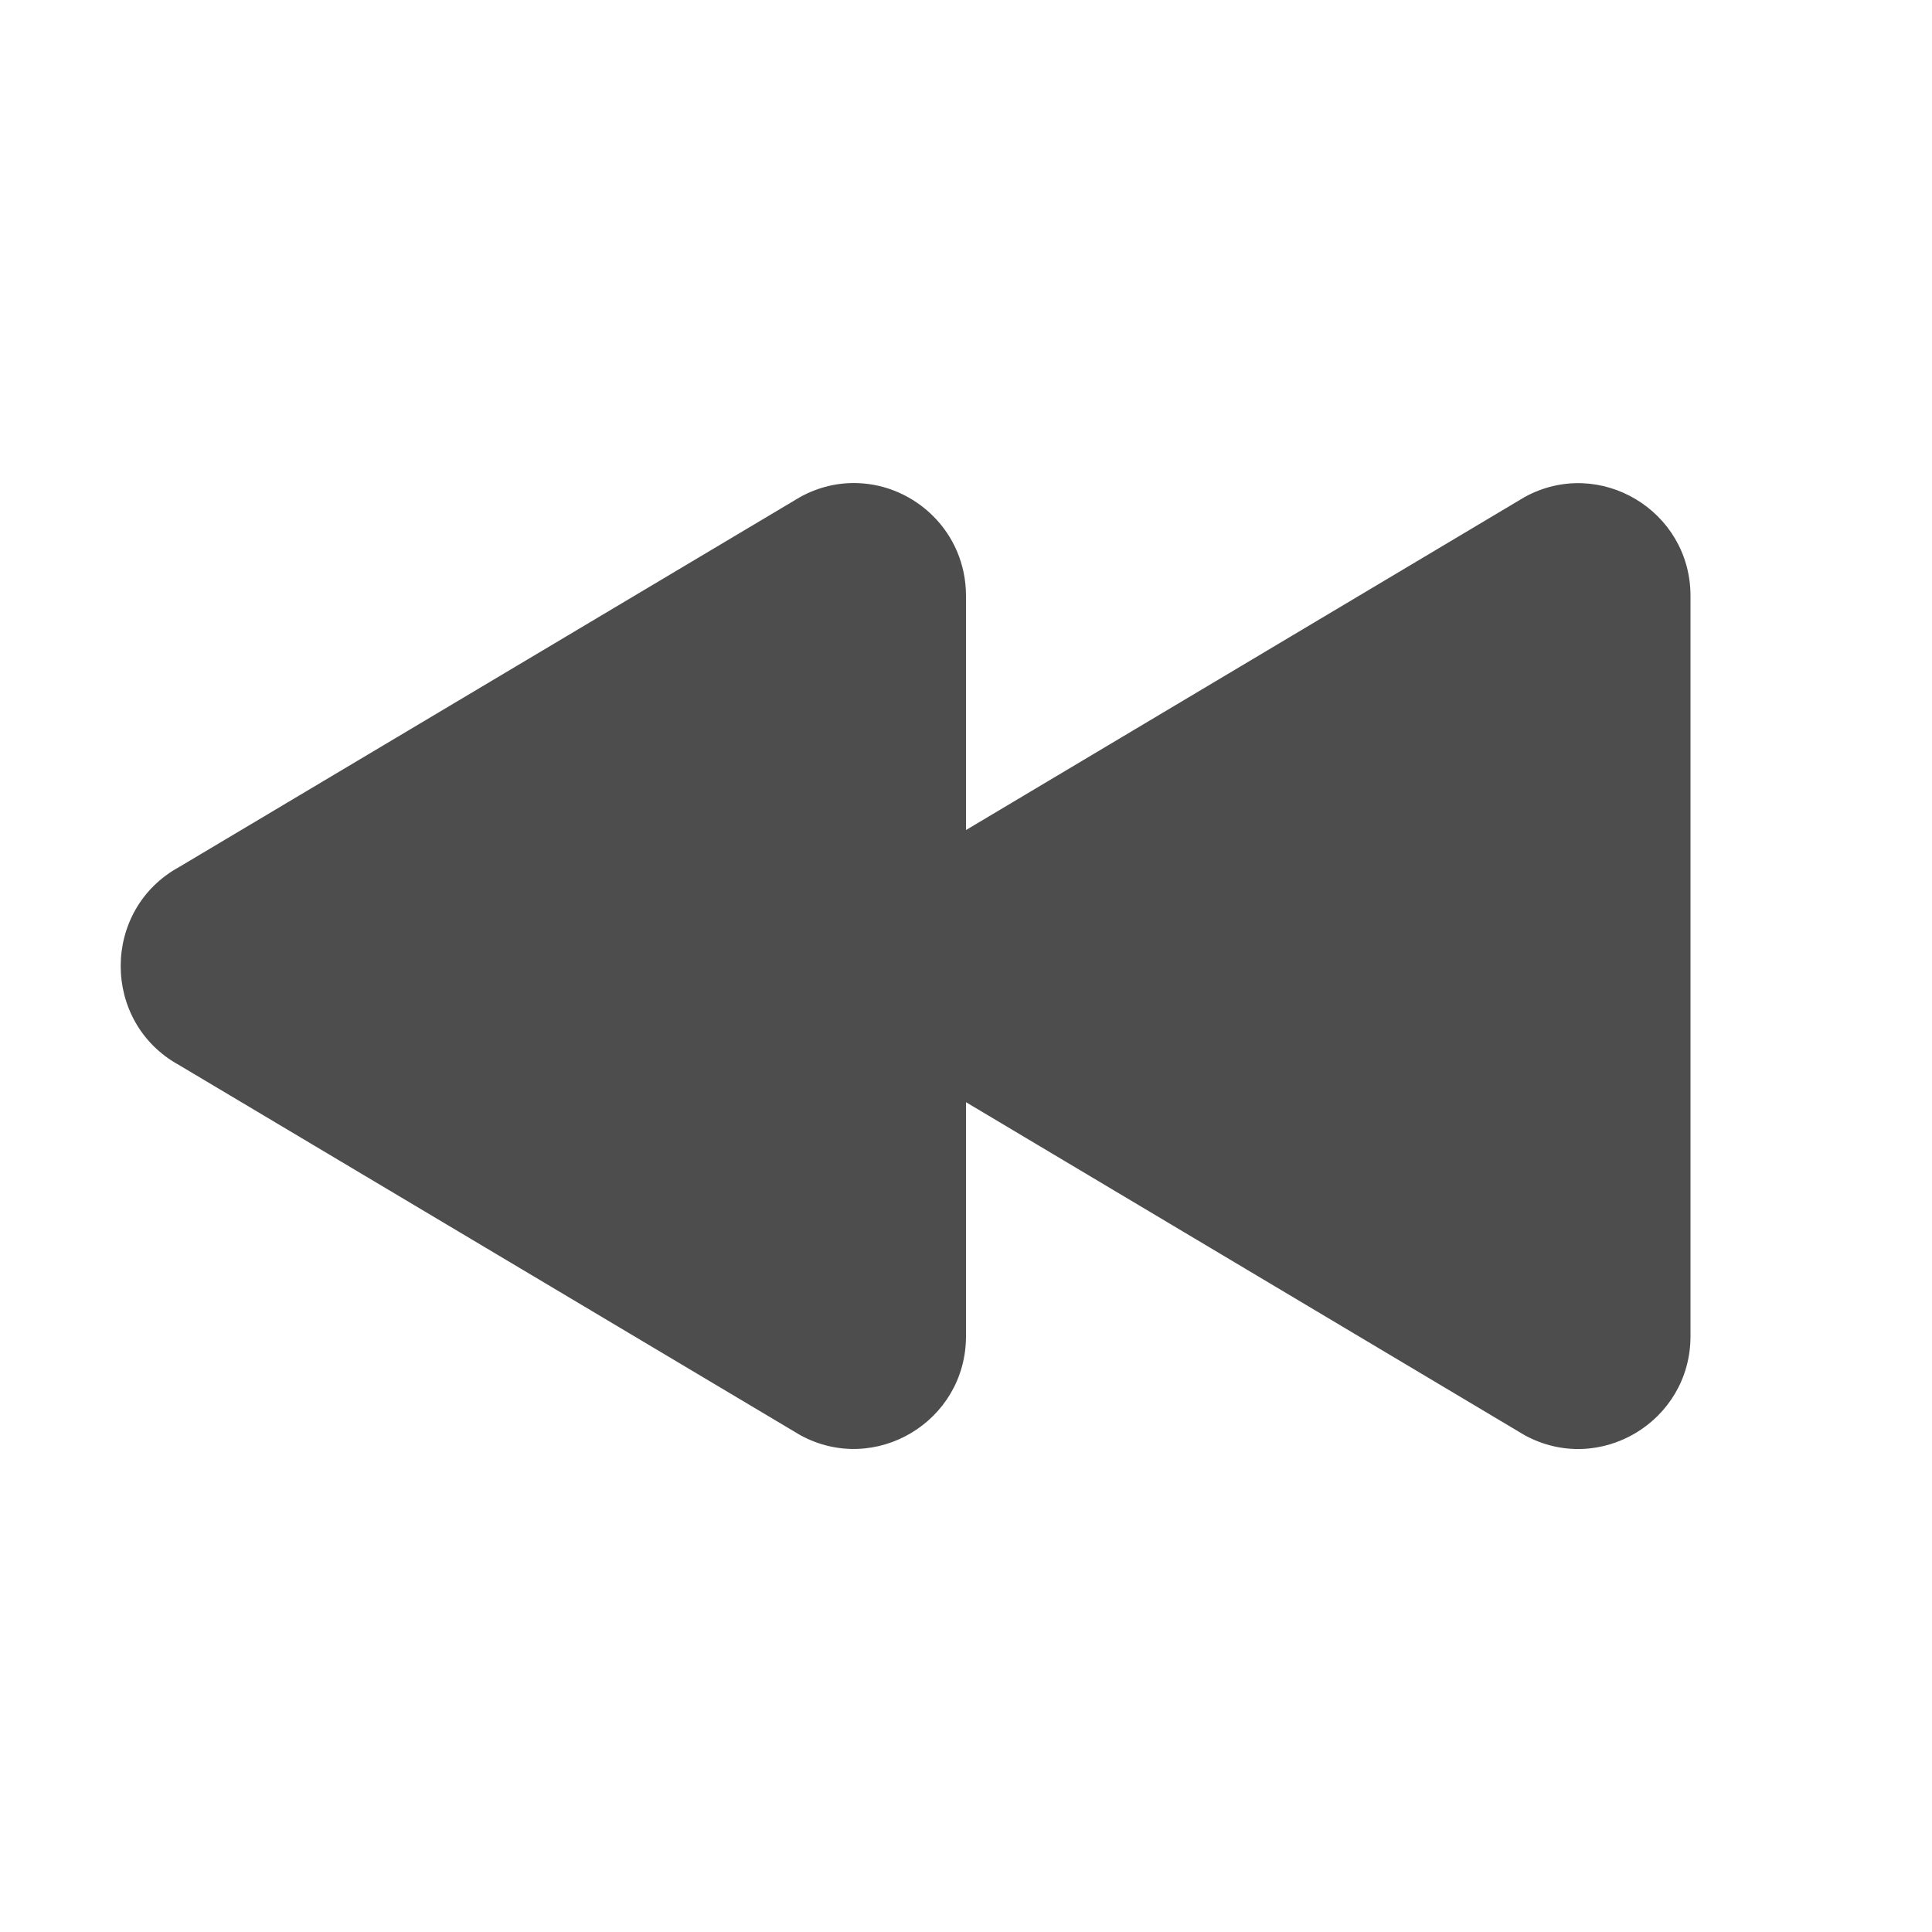
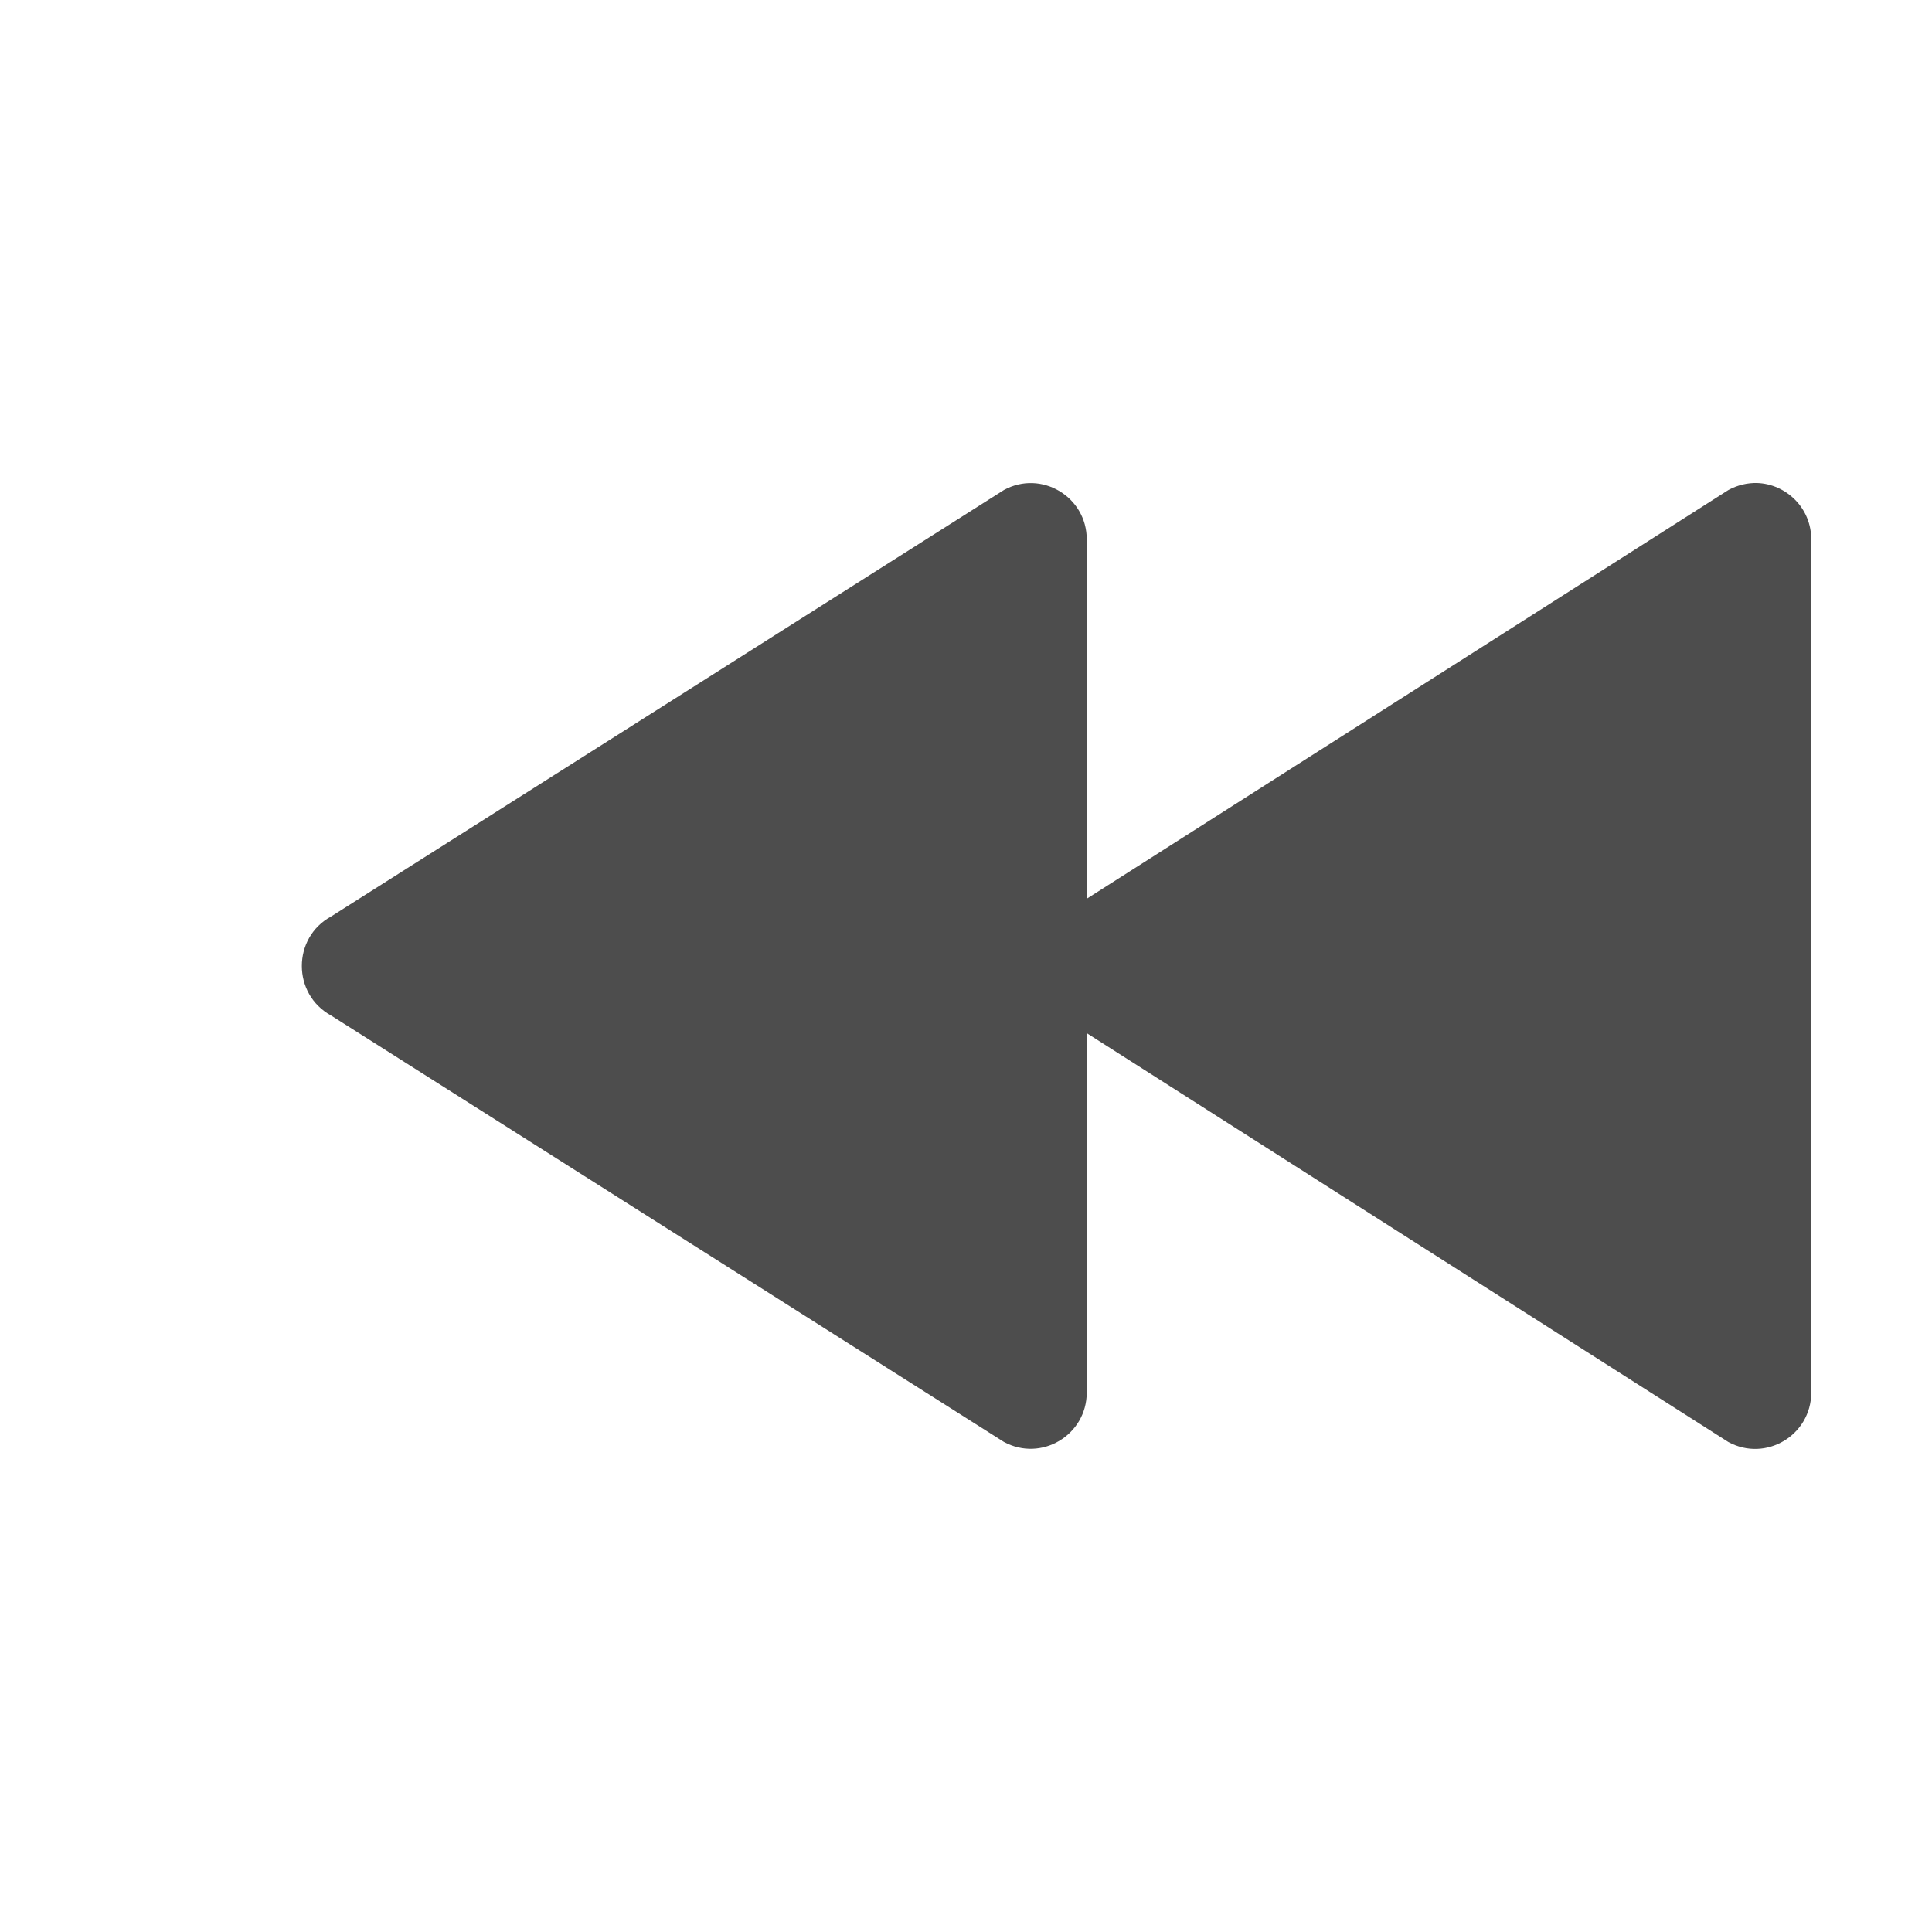
<svg xmlns="http://www.w3.org/2000/svg" width="16" height="16" viewBox="0 0 16 16" version="1.1" id="svg5">
  <defs id="defs2">
    <style id="current-color-scheme" type="text/css">
         .ColorScheme-Text { color:#4d4d4d; }
        </style>
  </defs>
-   <path id="path924" style="fill:currentColor;fill-opacity:1;stroke-width:1.493;stroke-linecap:round;stroke-linejoin:round;stroke-miterlimit:1" class="ColorScheme-Text" d="M 7.104,4.001 C 6.946,3.995 6.781,4.031 6.627,4.116 L 1.484,7.18 c -0.646,0.354 -0.646,1.287 0,1.641 L 6.627,11.885 C 7.245,12.223 7.999,11.774 8,11.067 V 9.128 l 4.627,2.758 C 13.245,12.223 13.999,11.774 14,11.067 V 4.934 C 13.999,4.227 13.245,3.778 12.627,4.116 L 8,6.874 V 4.934 C 7.999,4.404 7.576,4.017 7.104,4.001 Z" />
+   <path id="path924" style="fill:currentColor;fill-opacity:1;stroke-width:0.746;stroke-linecap:round;stroke-linejoin:round;stroke-miterlimit:1" class="ColorScheme-Text" d="m 14.552,4 c 0.236,0.008 0.448,0.202 0.448,0.467 v 7.066 c -5.95e-4,0.354 -0.377,0.578 -0.687,0.409 L 9,8.556 v 2.976 c -5.999e-4,0.354 -0.377,0.578 -0.687,0.409 L 2.742,8.41 c -0.323,-0.177 -0.323,-0.644 0,-0.82 L 8.314,4.058 C 8.623,3.889 9,4.113 9,4.467 V 7.443 L 14.314,4.058 c 0.077,-0.042 0.16,-0.06 0.238,-0.058 z" />
</svg>
